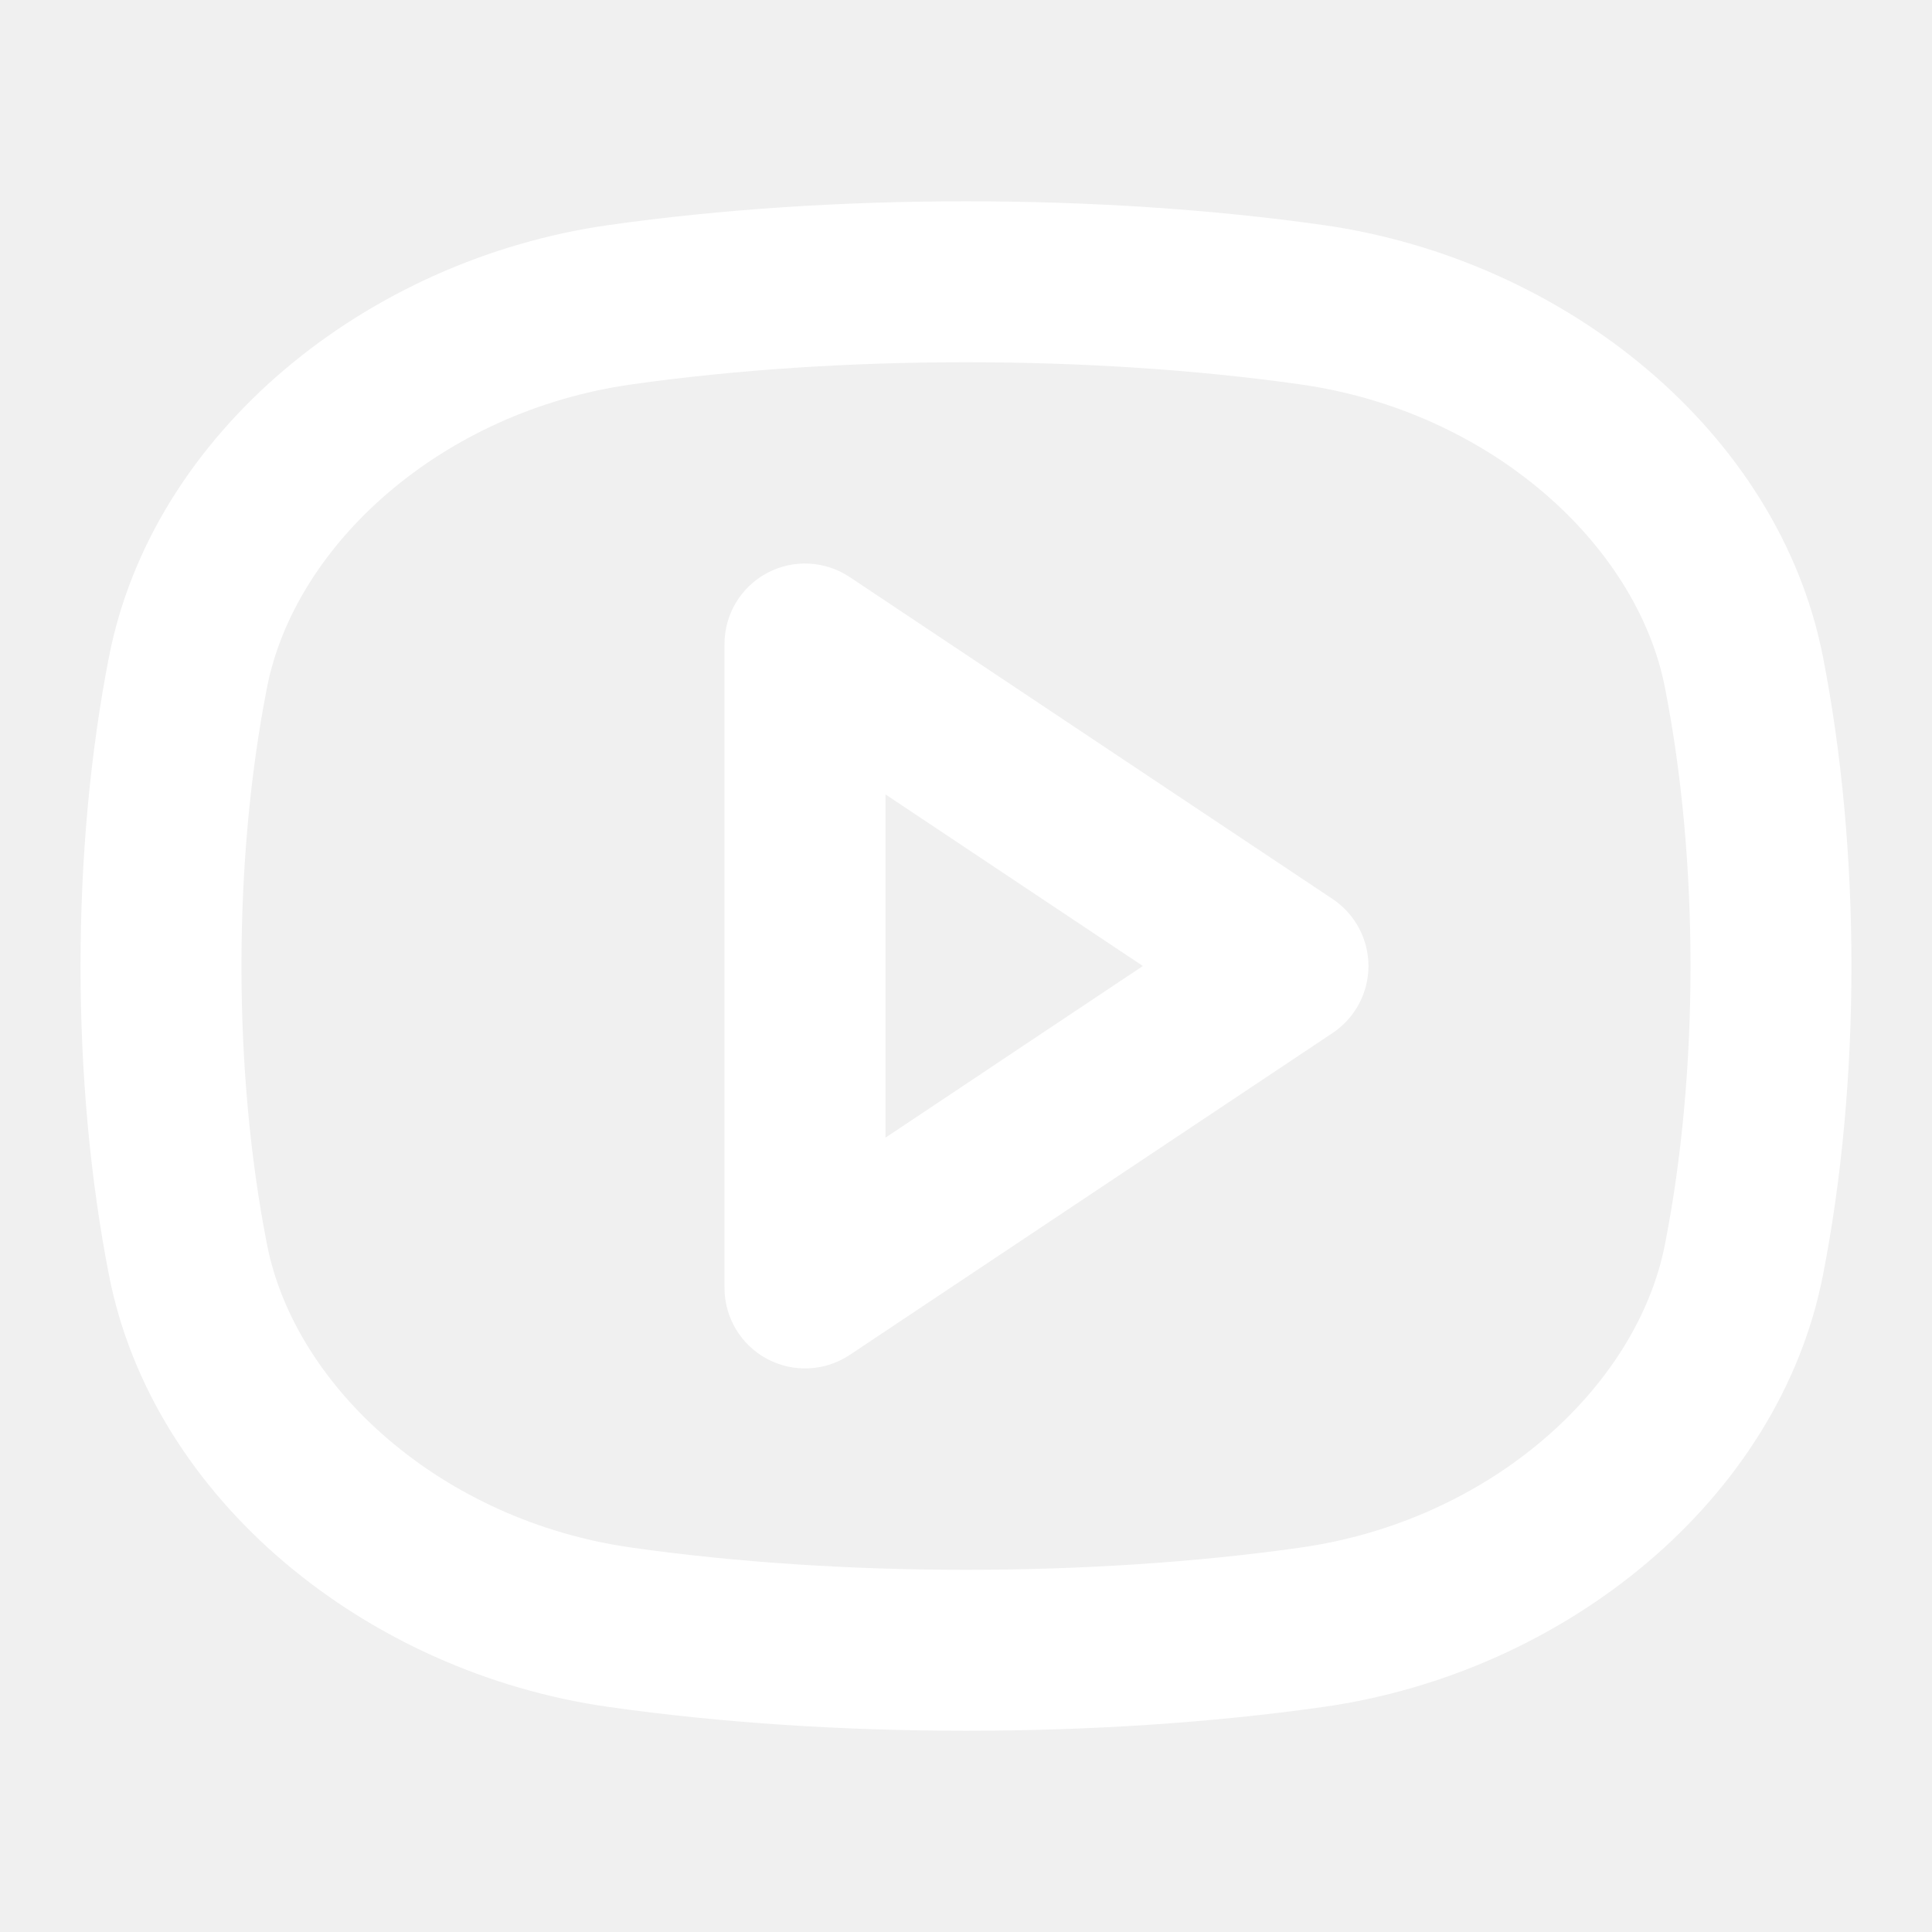
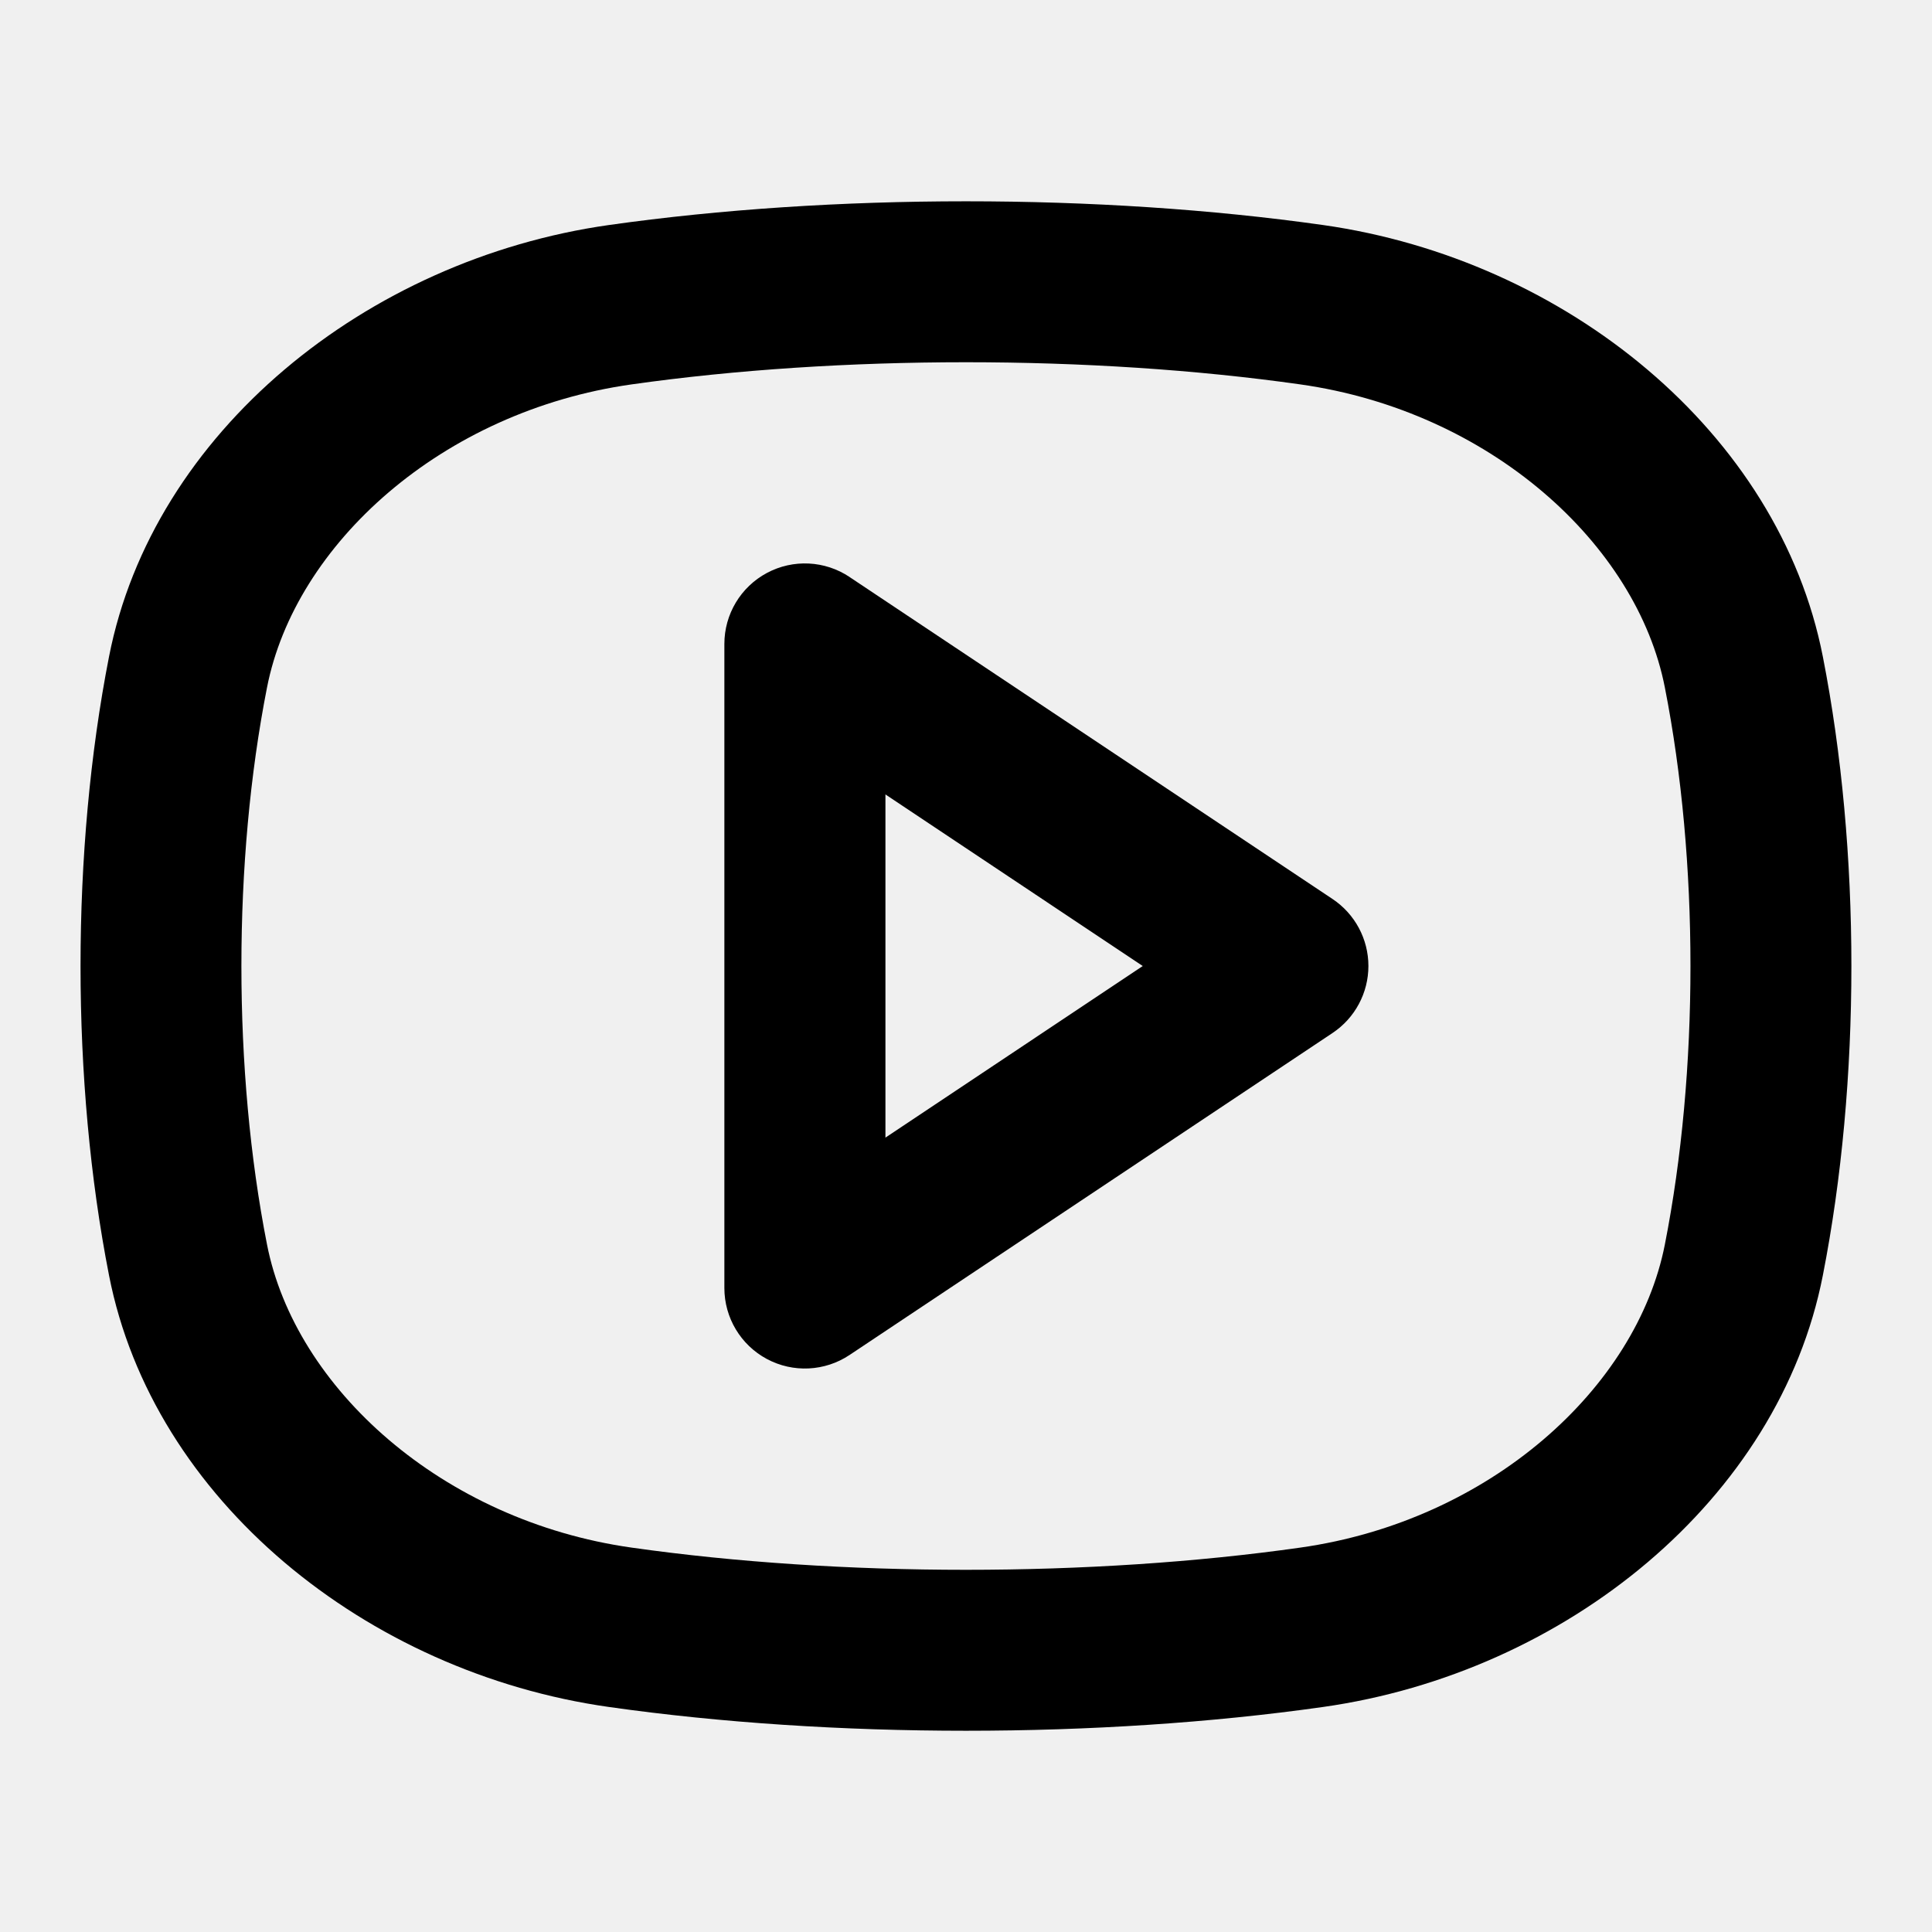
<svg xmlns="http://www.w3.org/2000/svg" viewBox="0 0 30 30" fill="none">
-   <path fill-rule="evenodd" clip-rule="evenodd" d="M9.806 5.969c3.24-.459 7.147-.459 10.387 0 2.944.417 5.225 2.482 5.66 4.707.53 2.694.53 5.954 0 8.648-.436 2.225-2.716 4.29-5.66 4.707-3.24.46-7.148.46-10.387 0-2.944-.417-5.224-2.482-5.66-4.707-.529-2.694-.529-5.954 0-8.648.436-2.225 2.716-4.29 5.66-4.707zm10.737-2.475c-3.47-.491-7.616-.491-11.087 0-3.769.534-7.081 3.222-7.763 6.702-.59 3.012-.59 6.597 0 9.608.682 3.48 3.994 6.169 7.763 6.702 3.471.492 7.616.492 11.087 0 3.77-.533 7.082-3.222 7.763-6.702.591-3.011.591-6.596 0-9.608-.681-3.48-3.994-6.168-7.763-6.702zm-7.35 5.466A1.25 1.25 0 0011.25 10v10a1.251 1.251 0 001.943 1.04l7.5-5a1.25 1.25 0 000-2.08l-7.5-5zM17.746 15l-3.996 2.665v-5.329L17.746 15z" fill="#fff" />
+   <path fill-rule="evenodd" clip-rule="evenodd" d="M9.806 5.969c3.24-.459 7.147-.459 10.386 0 2.945.417 5.226 2.482 5.66 4.707.53 2.694.53 5.954 0 8.648-.436 2.225-2.715 4.29-5.66 4.707-3.24.46-7.148.46-10.386 0-2.944-.417-5.224-2.482-5.66-4.707-.53-2.694-.53-5.954 0-8.648.436-2.225 2.716-4.29 5.66-4.707zm10.737-2.475c-3.47-.491-7.616-.491-11.087 0-3.77.534-7.082 3.222-7.763 6.702-.59 3.012-.59 6.597 0 9.608.681 3.48 3.993 6.169 7.763 6.702 3.47.492 7.616.492 11.087 0 3.77-.533 7.082-3.222 7.762-6.702.591-3.011.591-6.596 0-9.608-.68-3.48-3.994-6.168-7.762-6.702zm-7.35 5.466A1.25 1.25 0 0011.248 10v10a1.25 1.25 0 001.944 1.04l7.5-5a1.25 1.25 0 000-2.08l-7.5-5zM17.745 15l-3.996 2.665v-5.329L17.744 15z" fill="currentColor" />
</svg>
